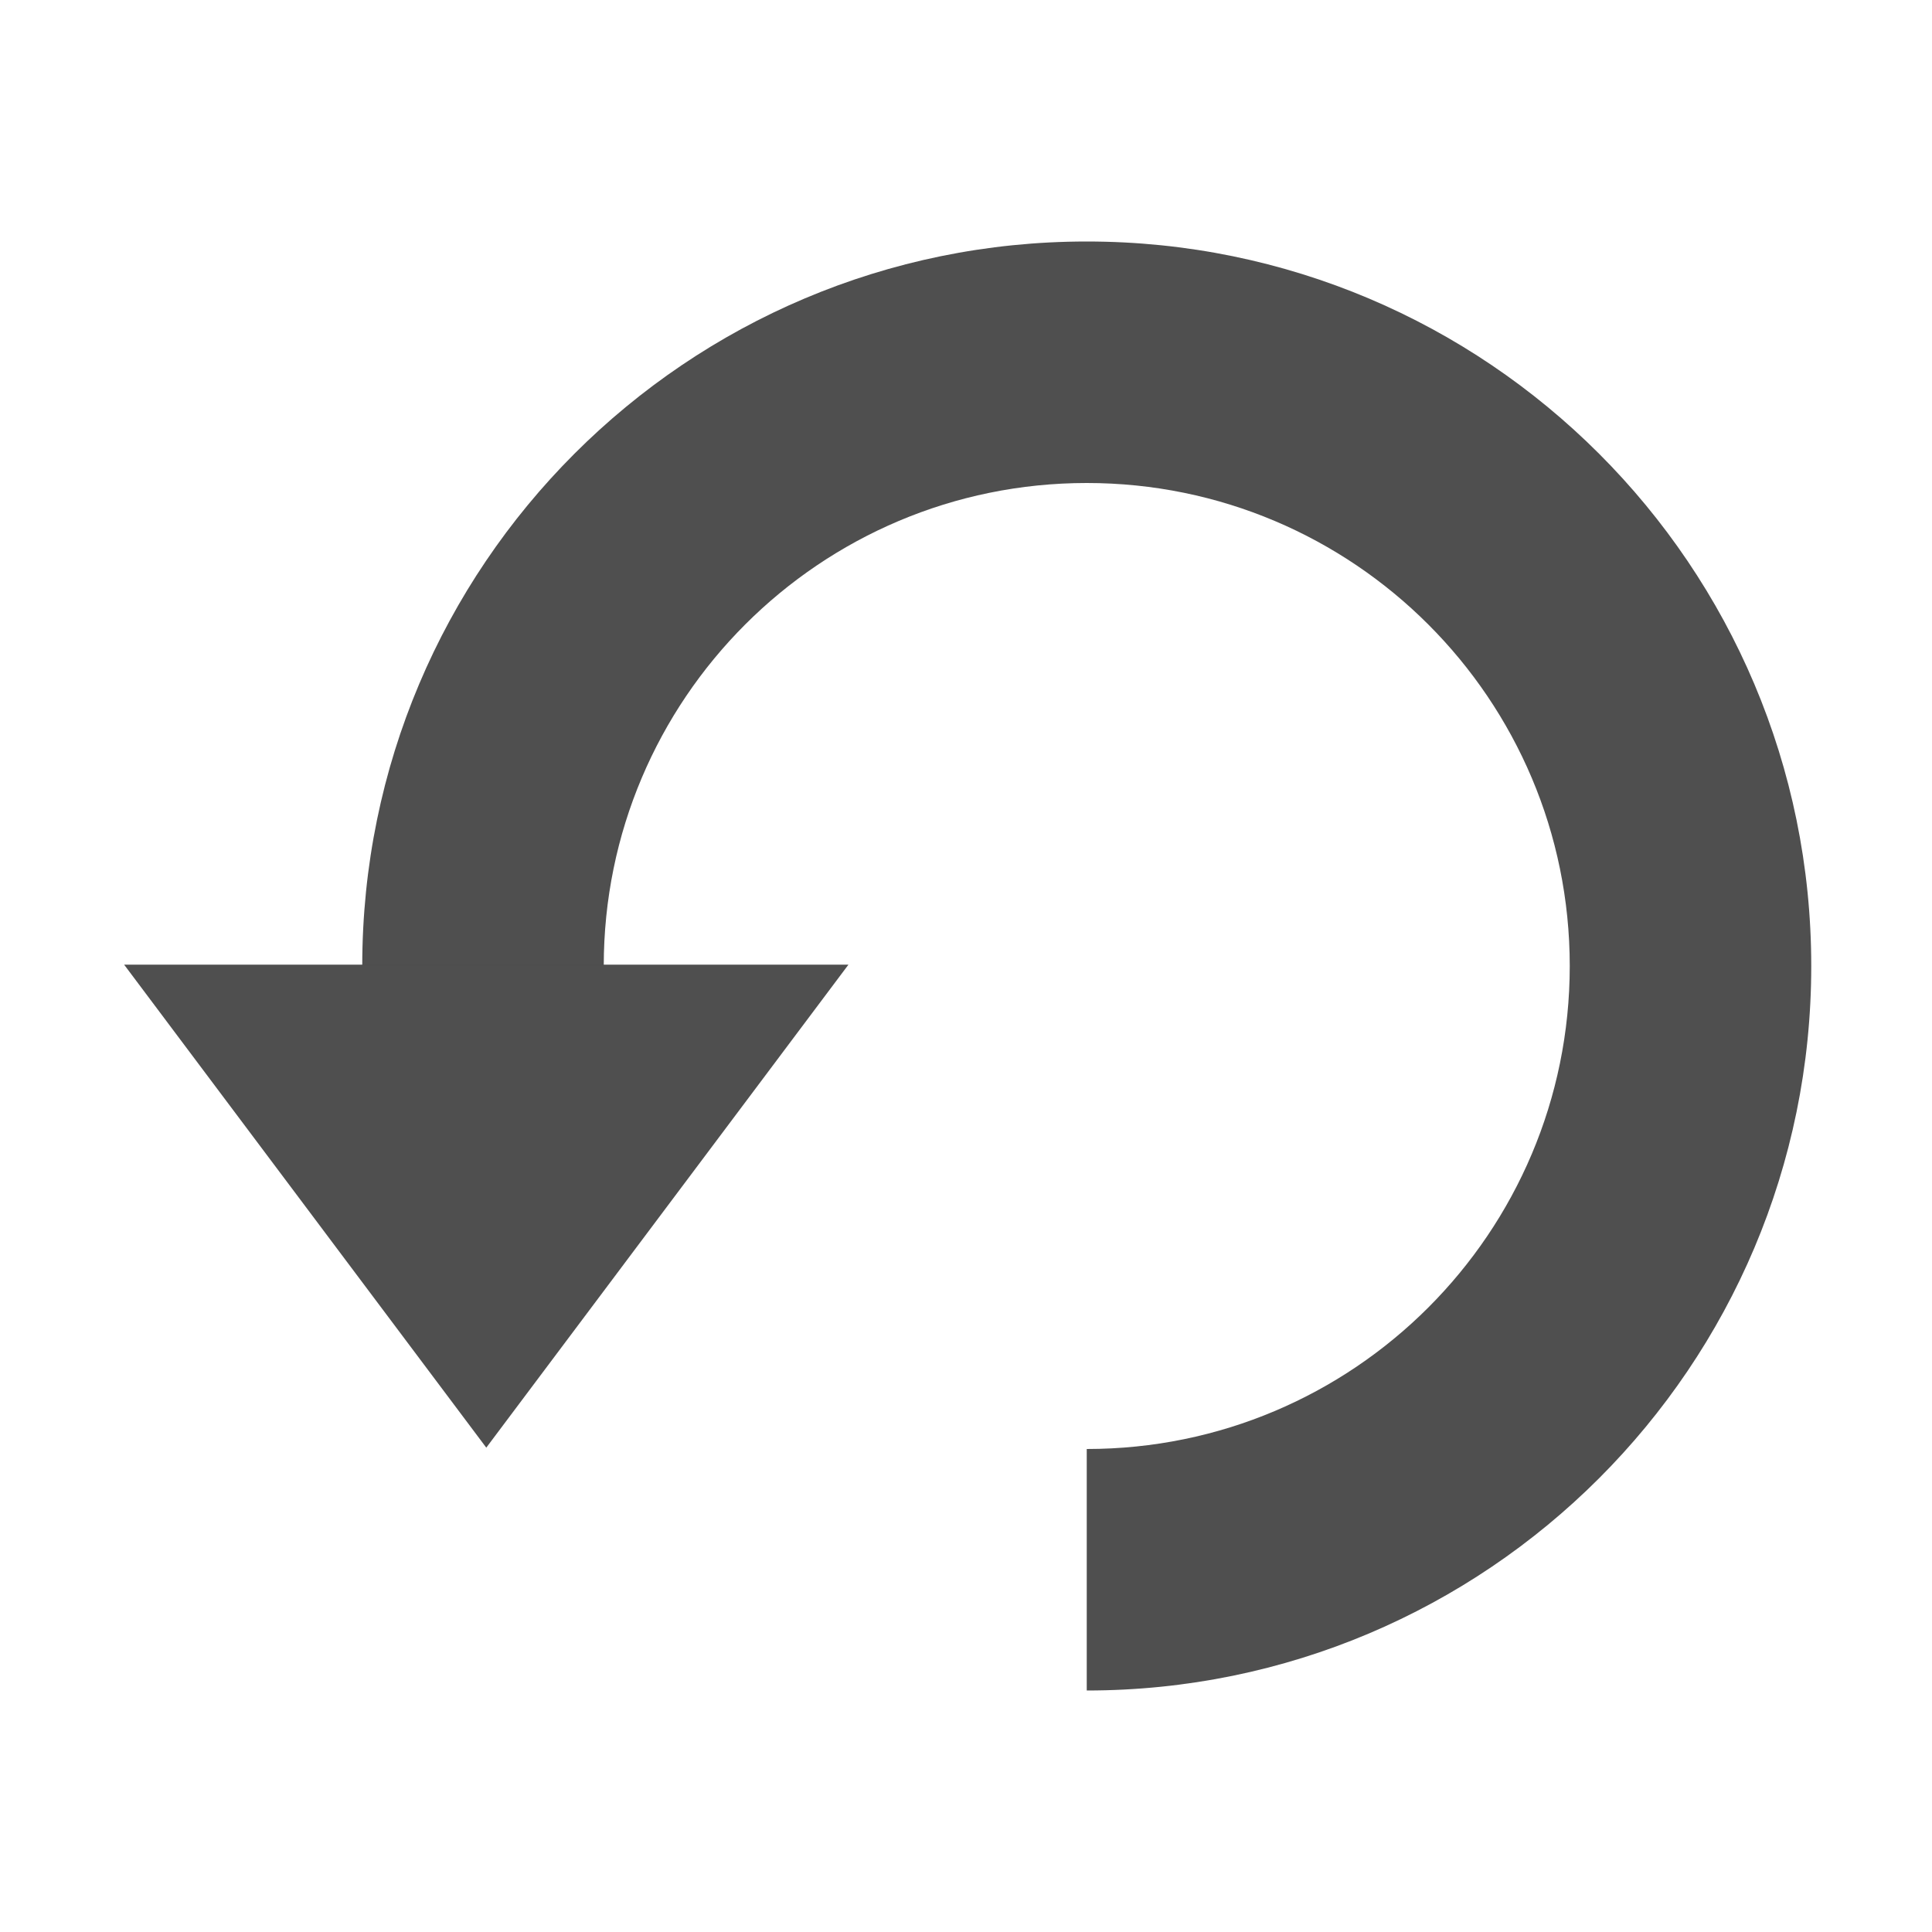
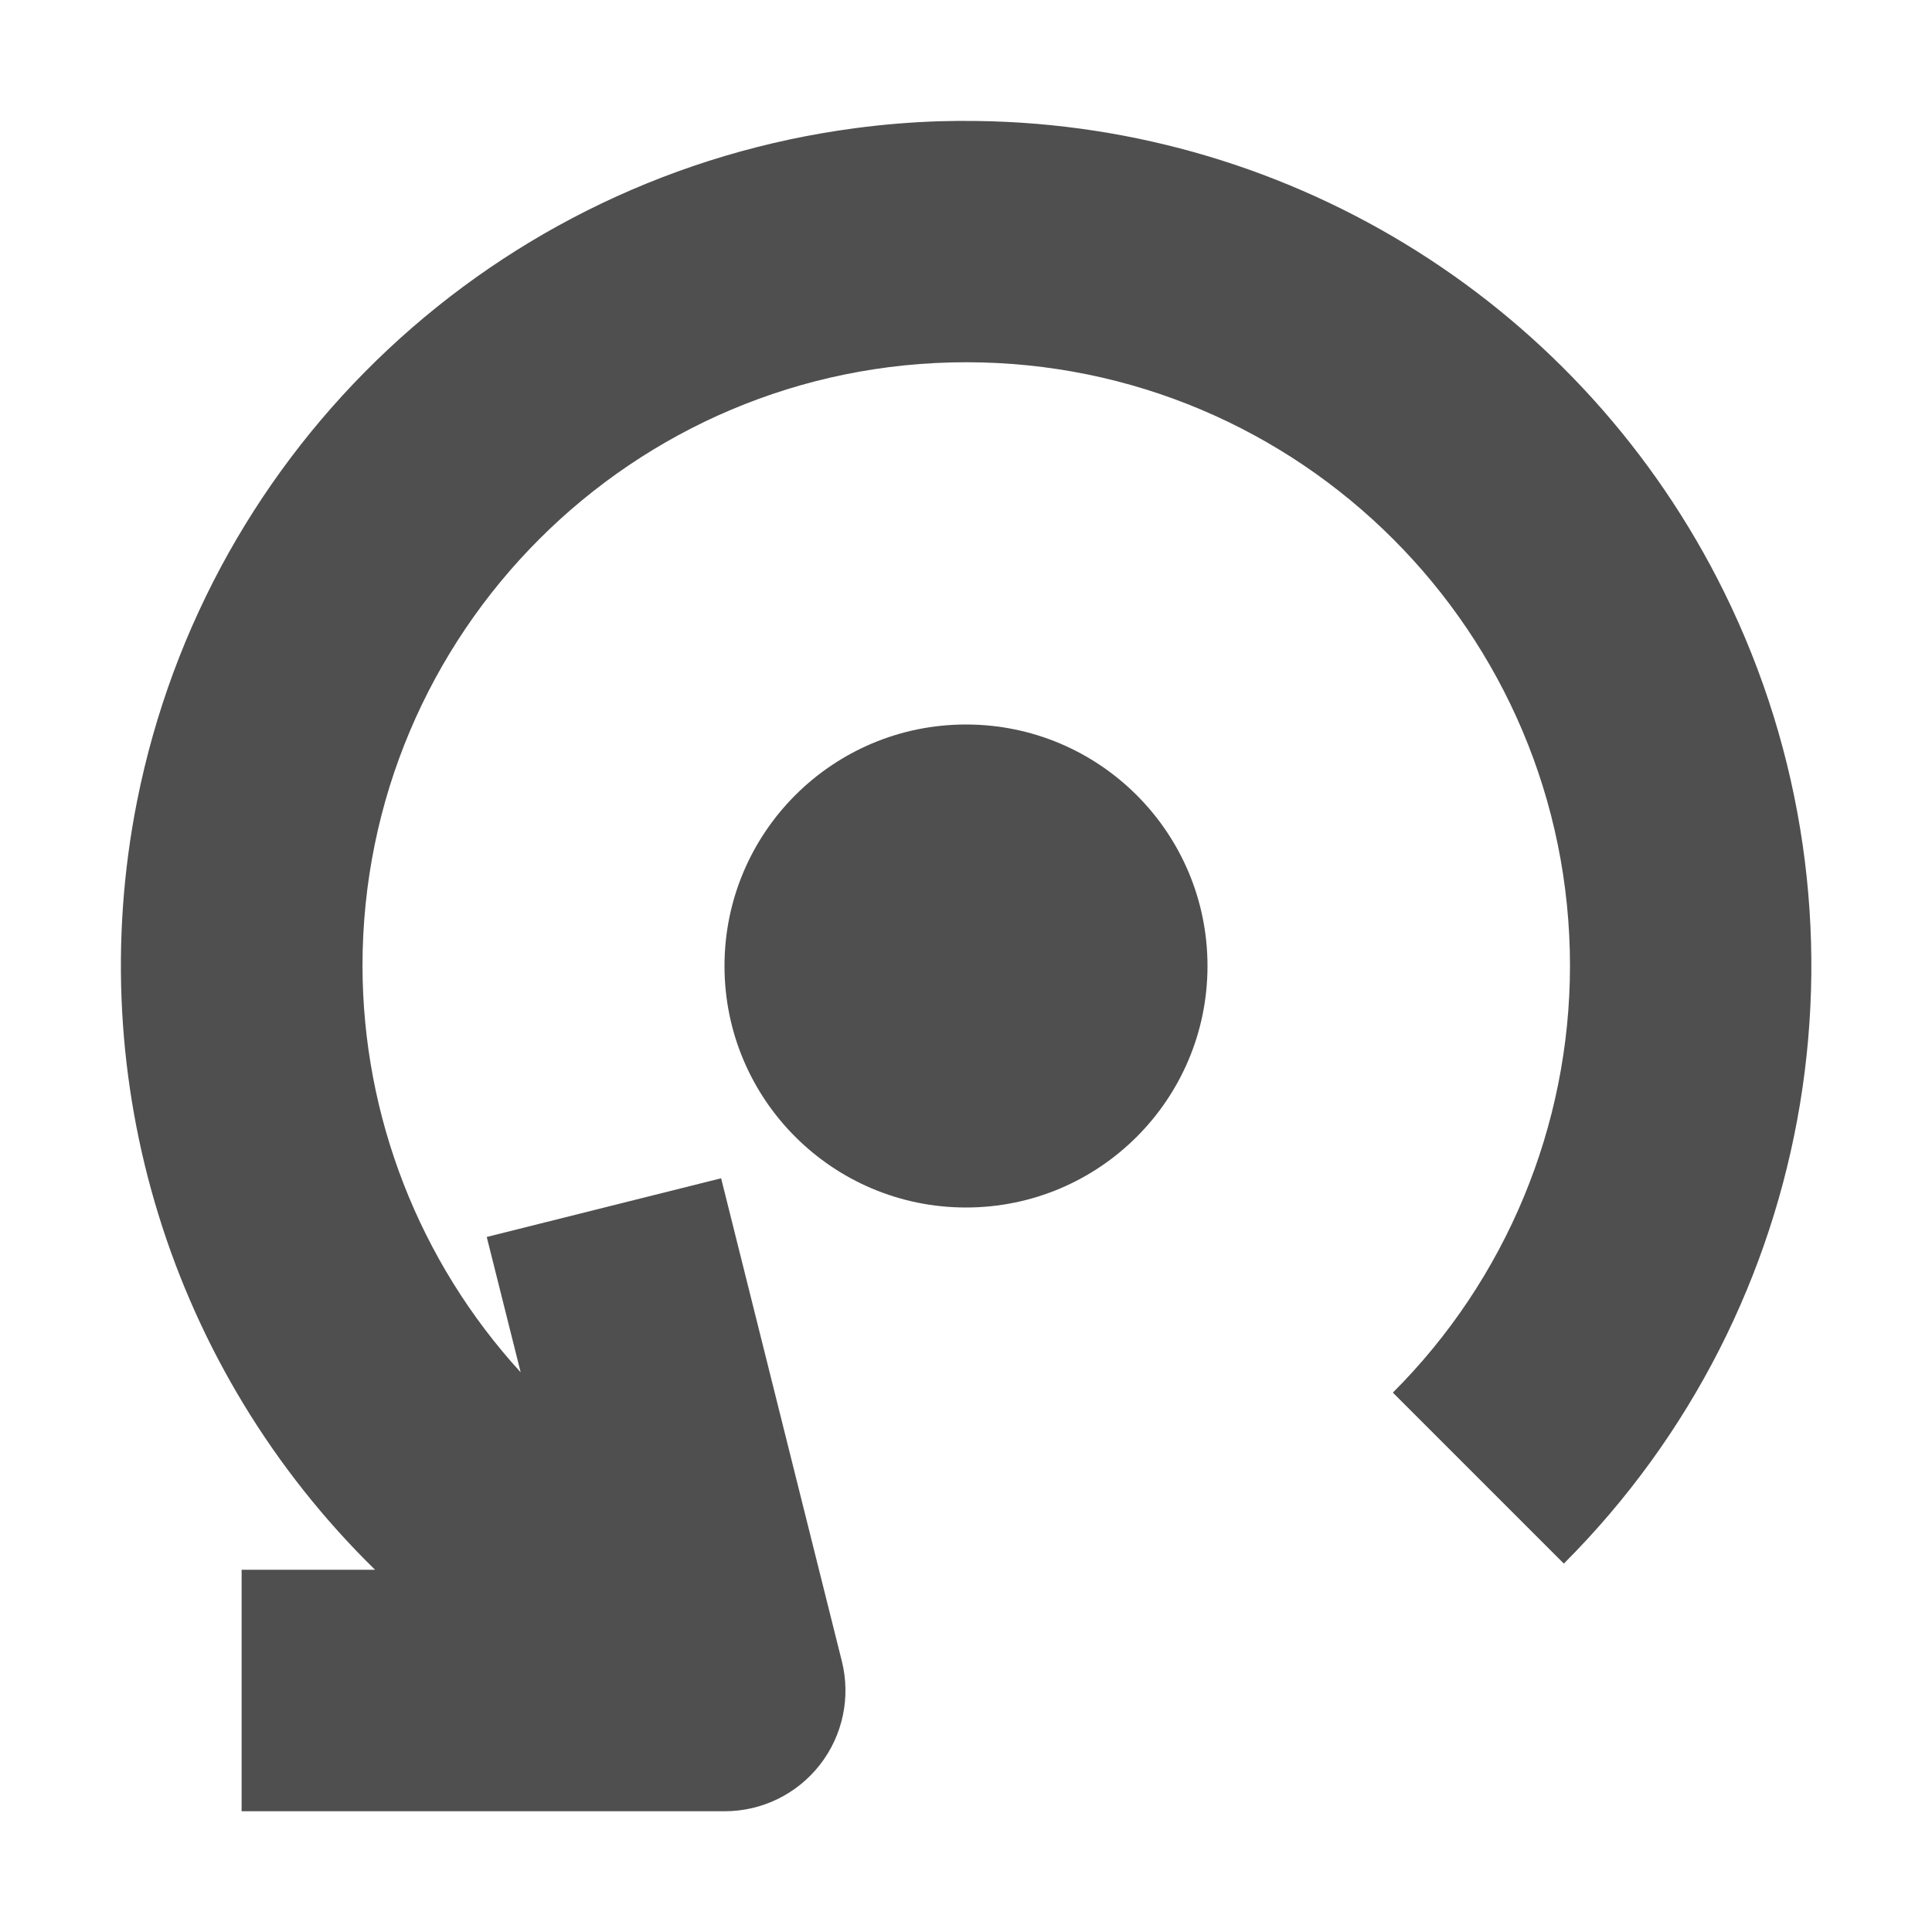
<svg xmlns="http://www.w3.org/2000/svg" width="16" height="16" version="1.1" viewBox="0 0 16 16">
-   <g transform="translate(0 -1036.4)" fill="#4f4f4f" fill-opacity=".996">
-     <path transform="translate(0 1036.4)" d="m9 2a6 6 0 0 0 -6 6h2a4 4 0 0 1 4 -4 4 4 0 0 1 4 4 4 4 0 0 1 -4 4v2a6 6 0 0 0 6 -6 6 6 0 0 0 -6 -6z" />
-     <path transform="matrix(0 -1.1926 1.5492 0 -1617 1049.3)" d="m4.118 1048.3-1.677-0.968-1.677-0.968 1.677-0.968 1.677-0.968-1e-7 1.937z" />
+   <g transform="translate(0 -1036.4)">
+     <path transform="translate(0 1036.4)" d="m8.088 1.002a7 7 0 0 0 -0.305 0.002 7 7 0 0 0 -0.697 0.057 7 7 0 0 0 -5.951 5.574 7 7 0 0 0 1.971 6.365h-1.105v2h4a1 1 0 0 0 0.971 -1.242l-1-4-1.941 0.486 0.281 1.121a5 5 0 0 1 -1.31 -3.365 5 5 0 0 1 5 -5 5 5 0 0 1 5 5 5 5 0 0 1 -1.467 3.533l1.416 1.416a7 7 0 0 0 1.328 -8.045 7 7 0 0 0 -6.189 -3.902zm-0.088 4.998a2 2 0 0 0 -2 2 2 2 0 0 0 2 2 2 2 0 0 0 2 -2 2 2 0 0 0 -2 -2z" fill="#4f4f4f" fill-opacity=".996" stroke-width="0" />
  </g>
</svg>
